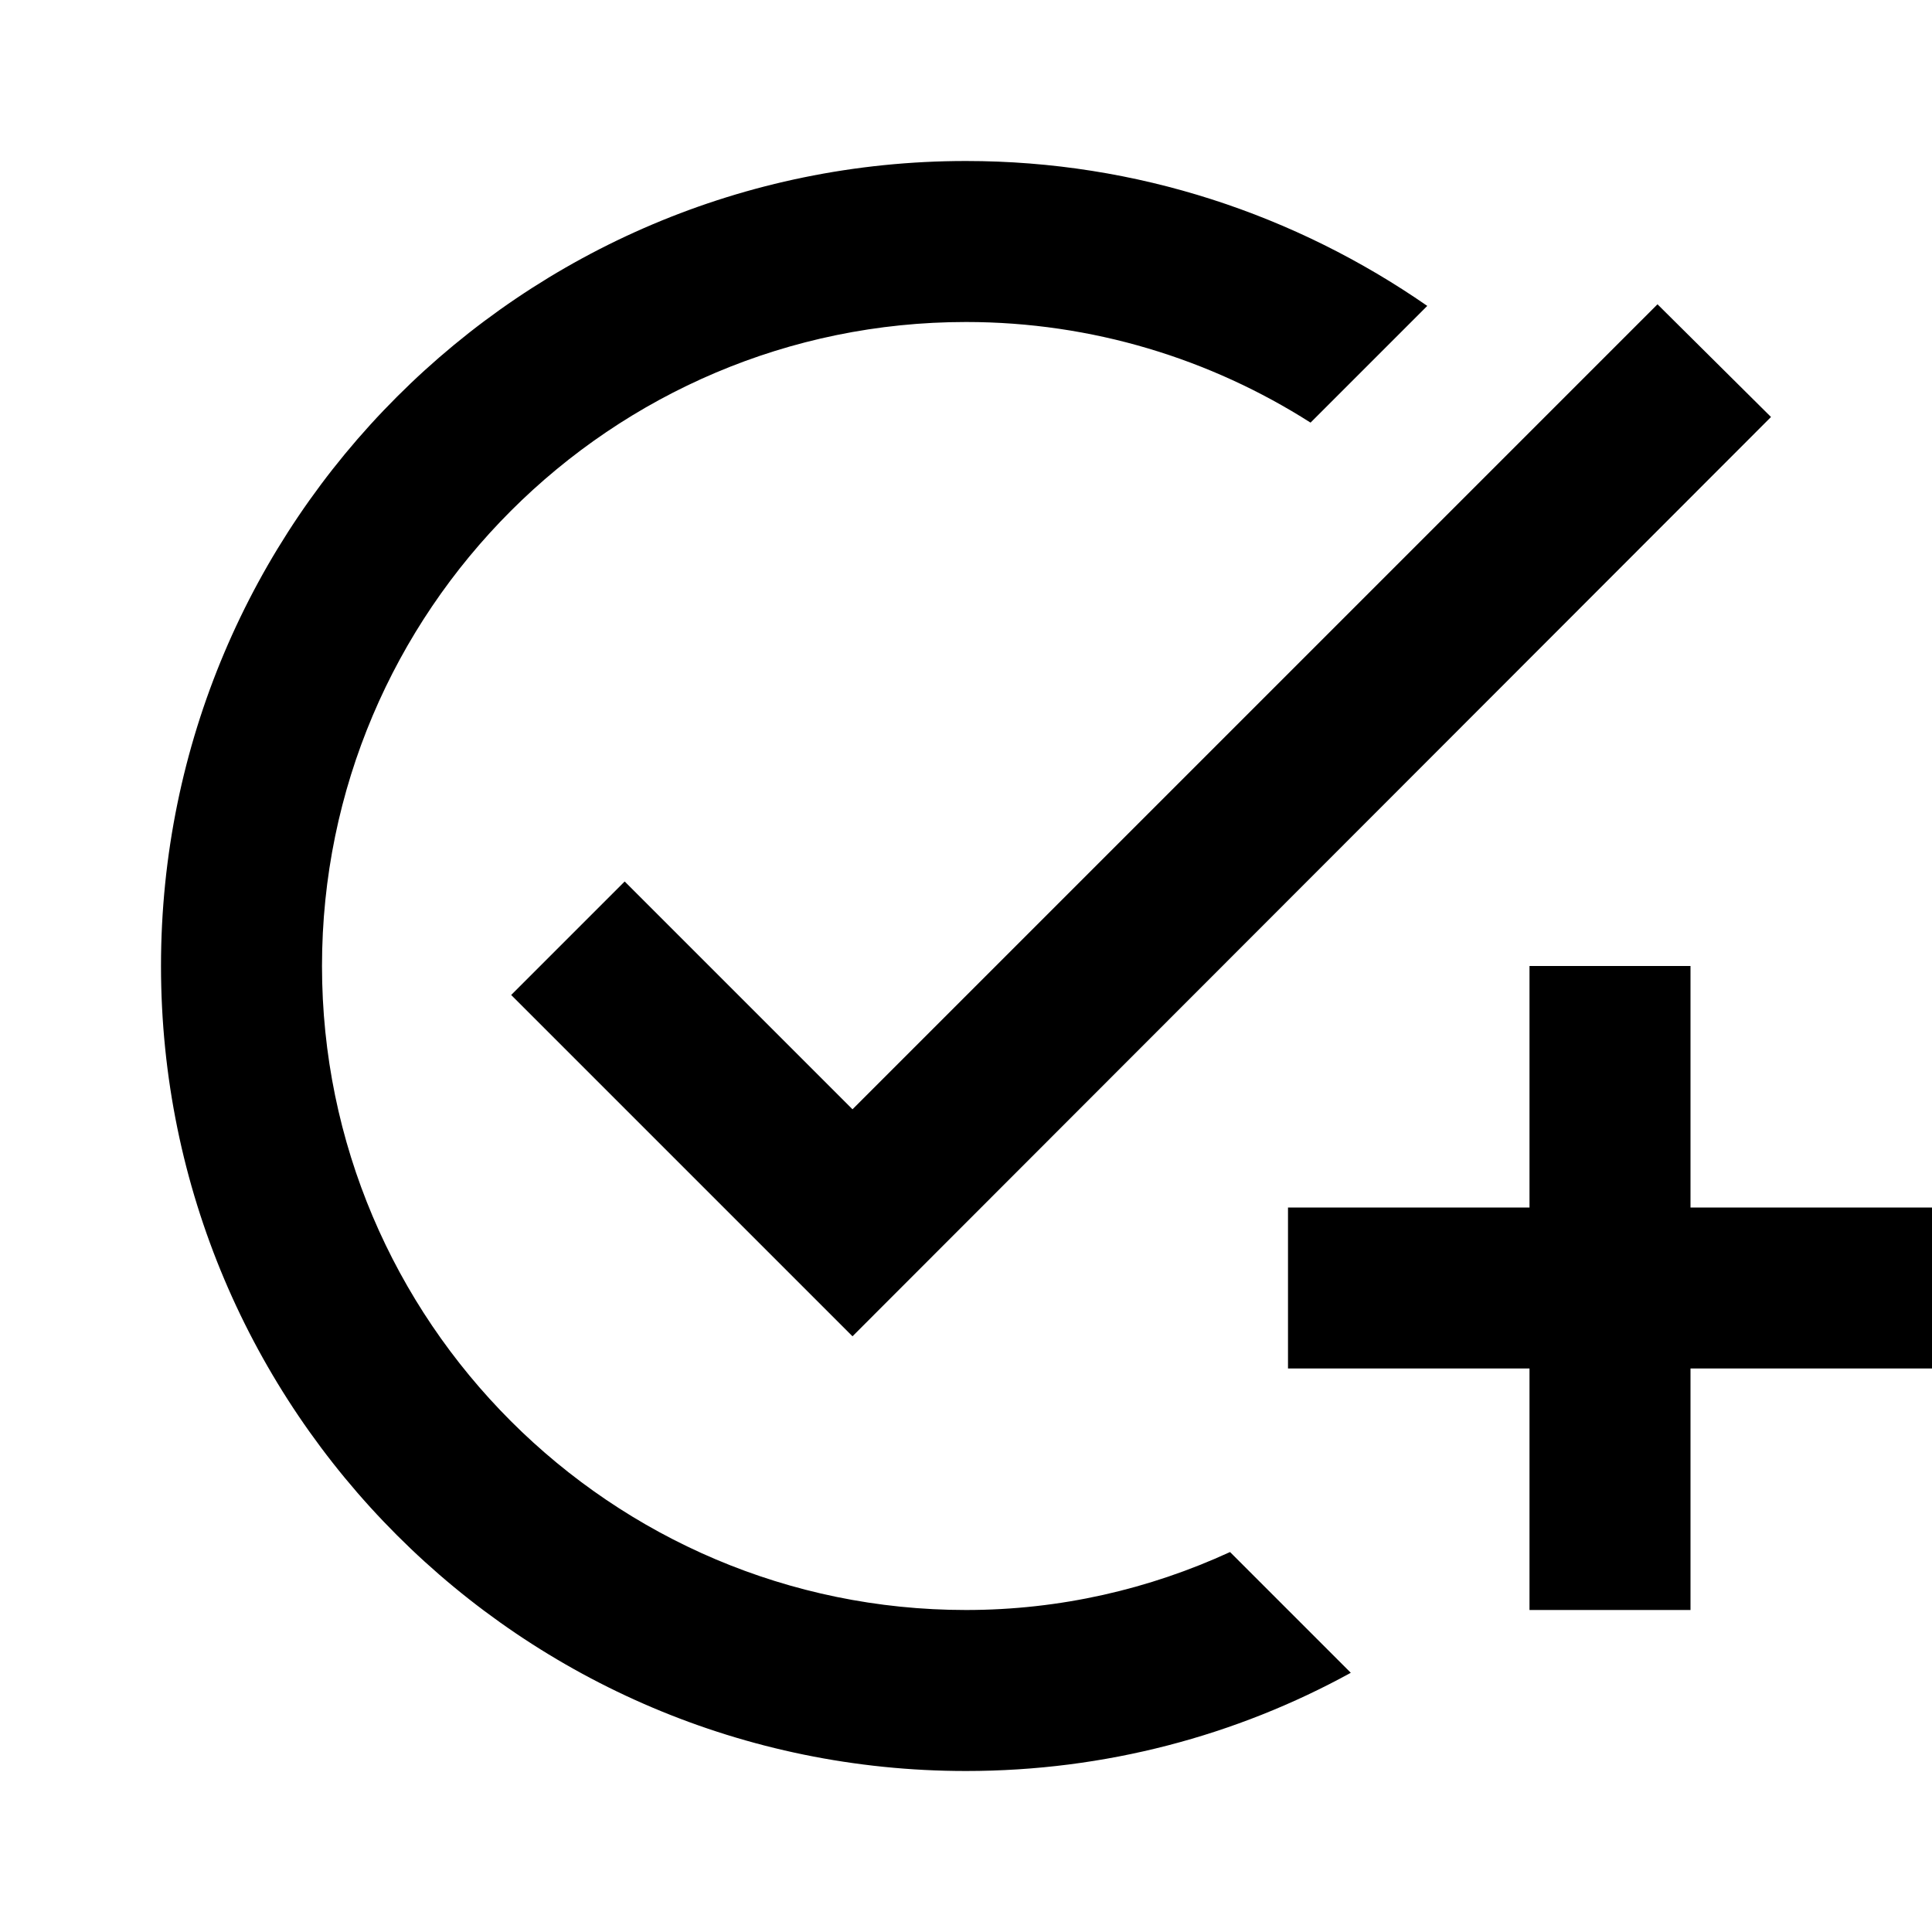
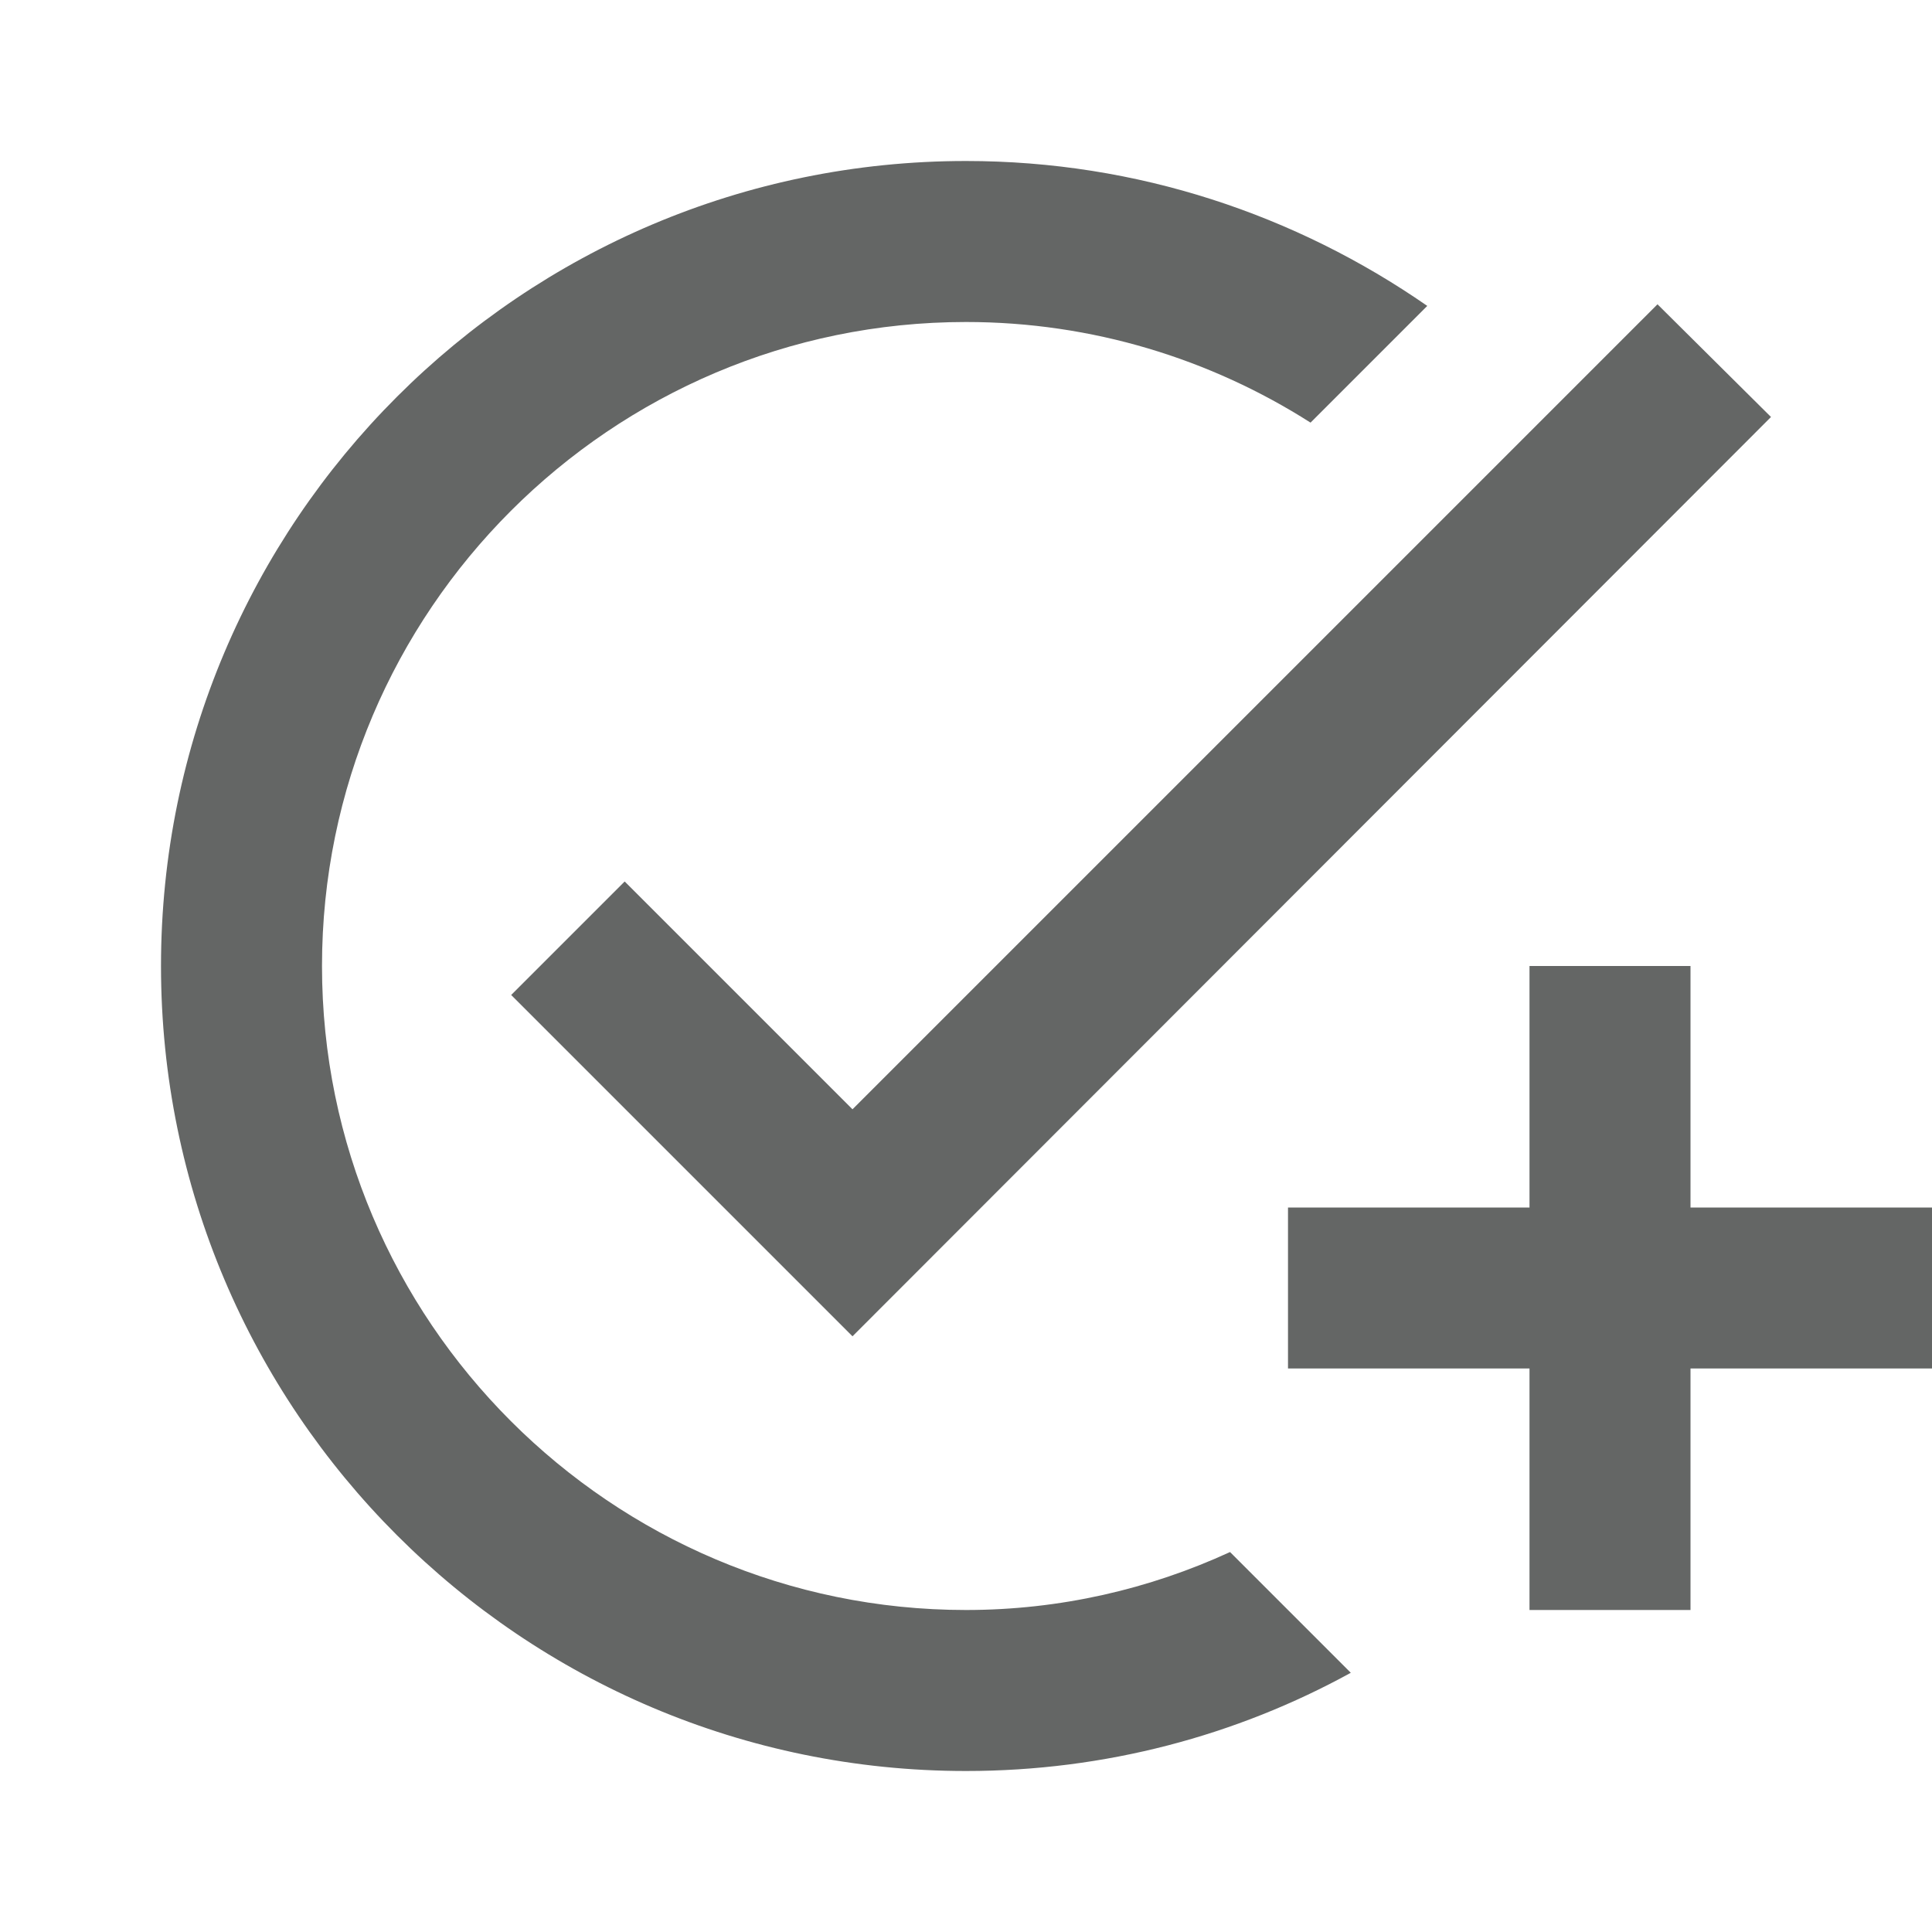
- <svg xmlns="http://www.w3.org/2000/svg" enable-background="new 0 0 24 24" height="24px" viewBox="0 0 24 24" width="24px" fill="#000000">
+ <svg xmlns="http://www.w3.org/2000/svg" enable-background="new 0 0 24 24" height="24px" viewBox="0 0 24 24" width="24px" fill="#646665">
  <rect fill="none" height="24" width="24" />
  <path d="M22,5.18L10.59,16.6l-4.24-4.24l1.41-1.41l2.83,2.83l10-10L22,5.18z M12,20c-4.41,0-8-3.59-8-8s3.59-8,8-8 c1.57,0,3.04,0.46,4.28,1.25l1.45-1.45C16.1,2.67,14.13,2,12,2C6.48,2,2,6.48,2,12s4.48,10,10,10c1.73,0,3.36-0.44,4.78-1.22 l-1.5-1.5C14.28,19.74,13.17,20,12,20z M19,15h-3v2h3v3h2v-3h3v-2h-3v-3h-2V15z" />
</svg>
